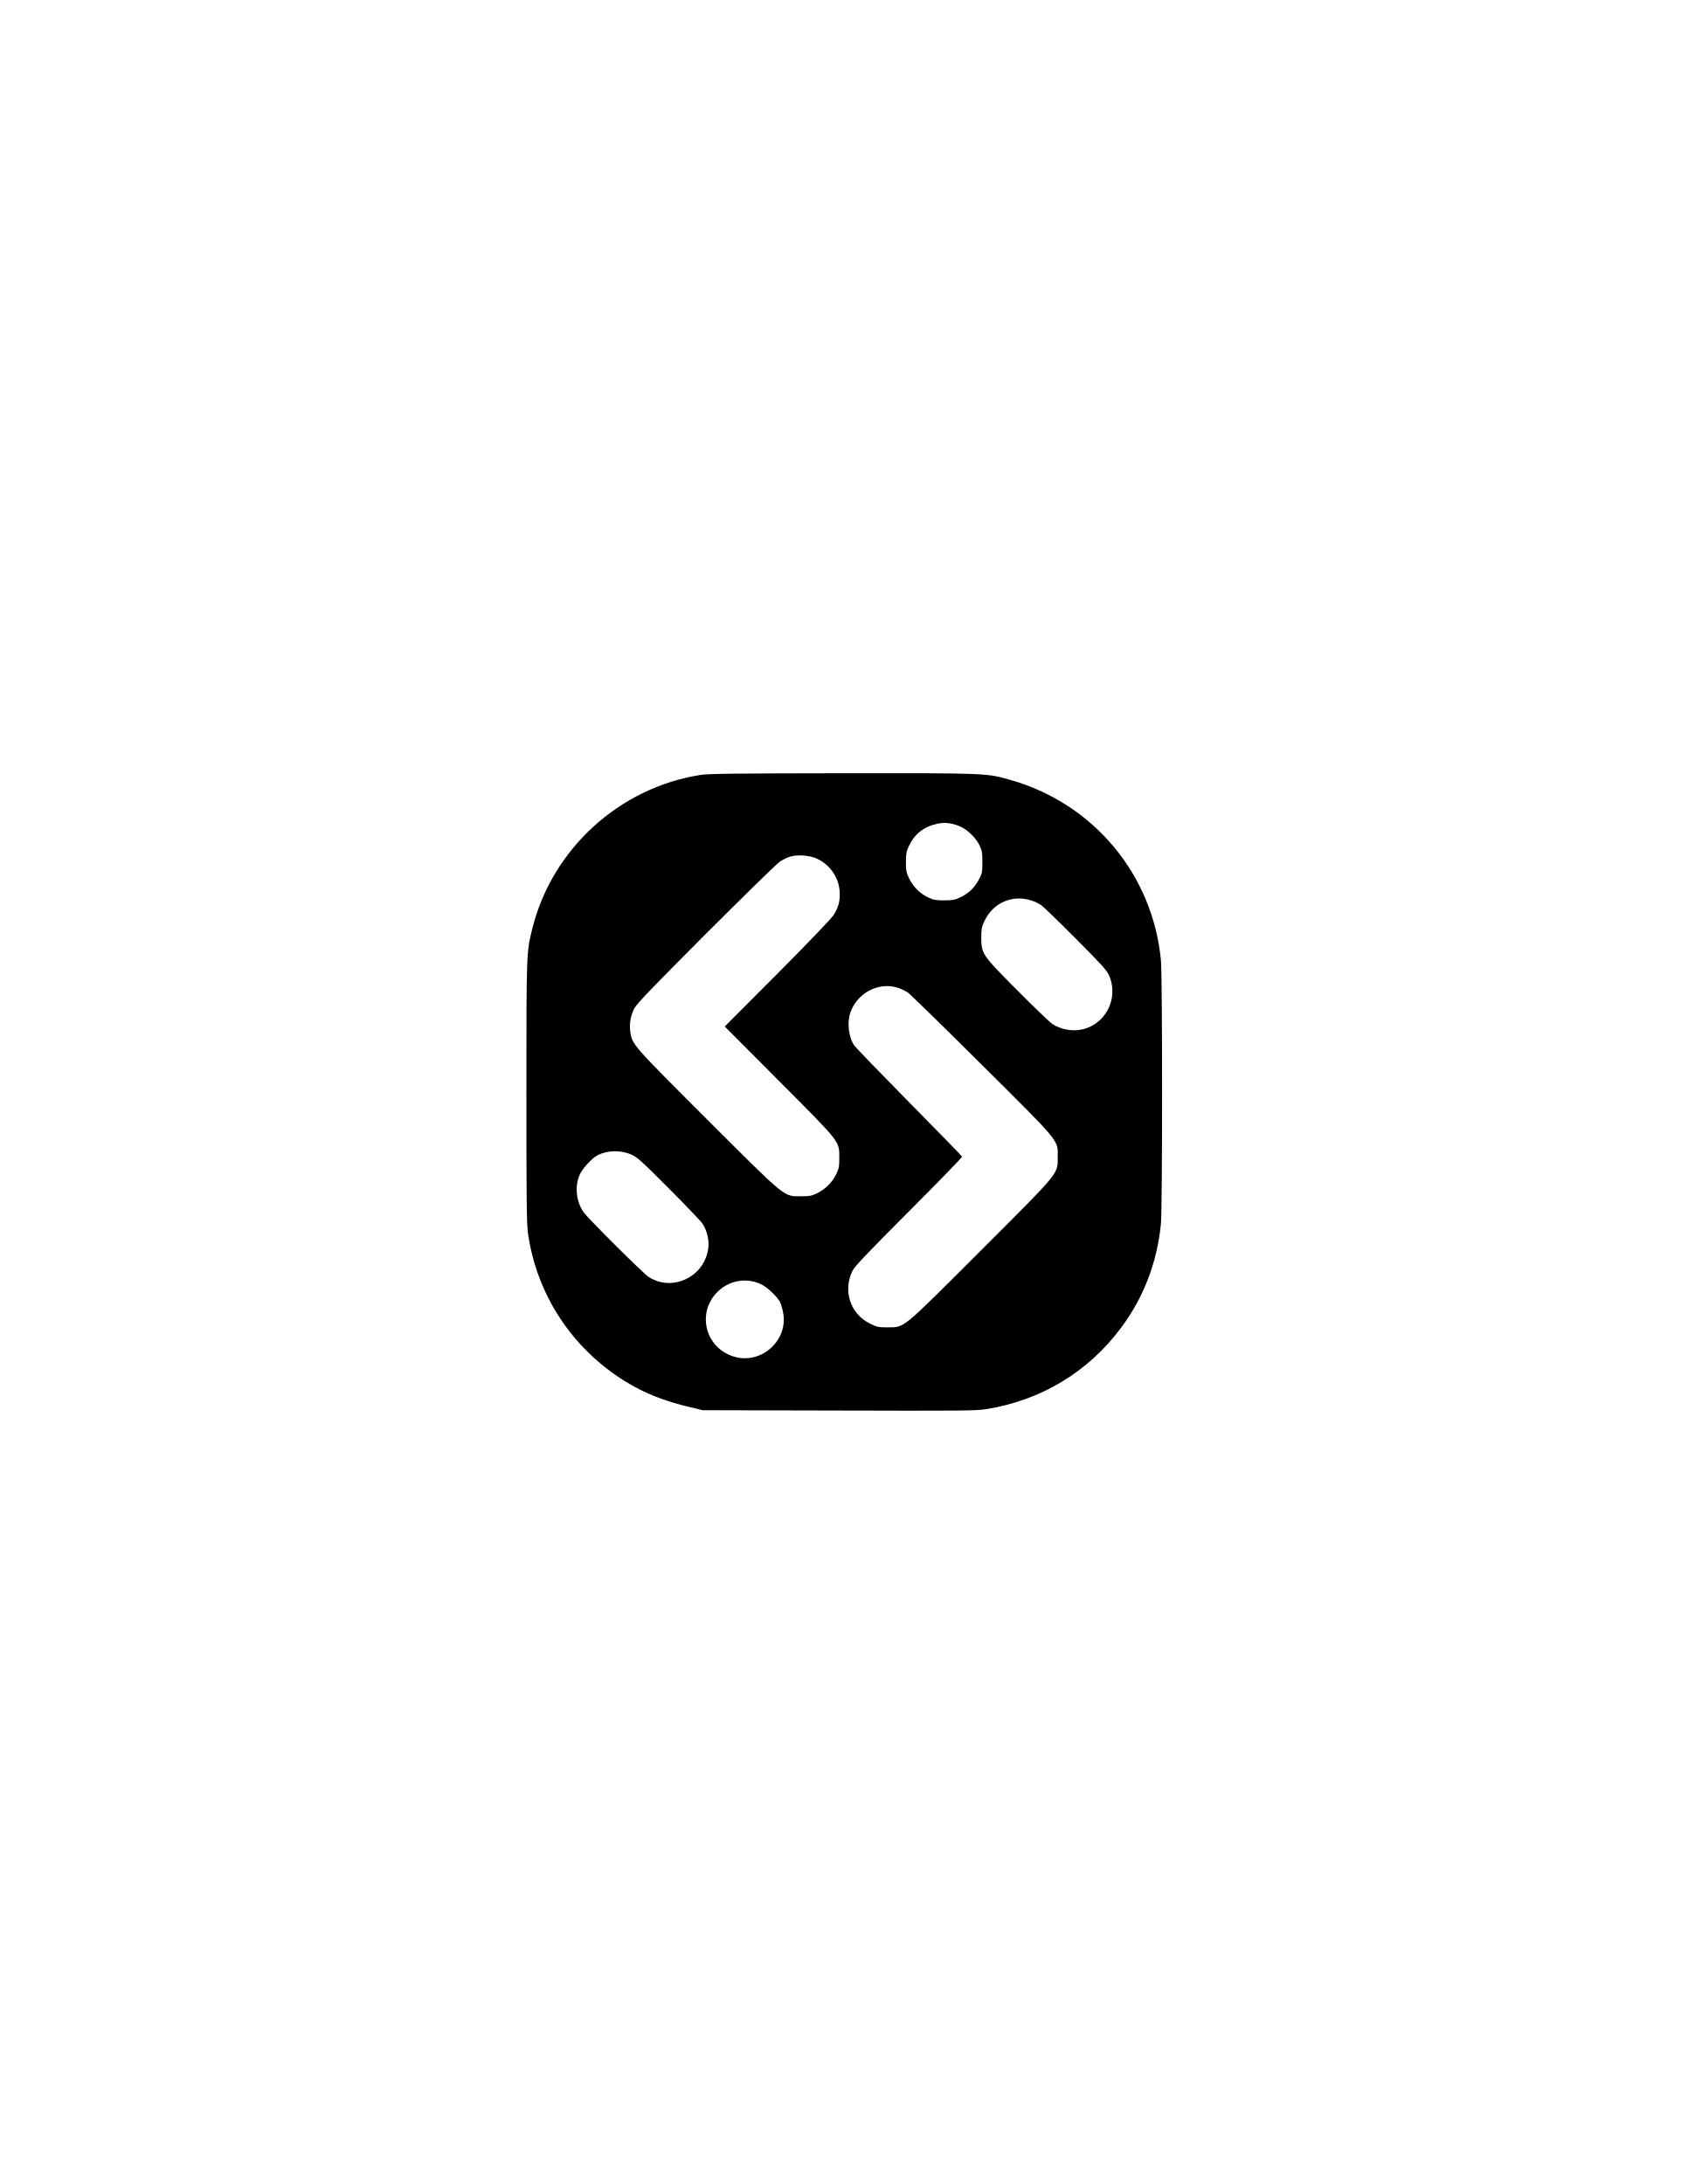
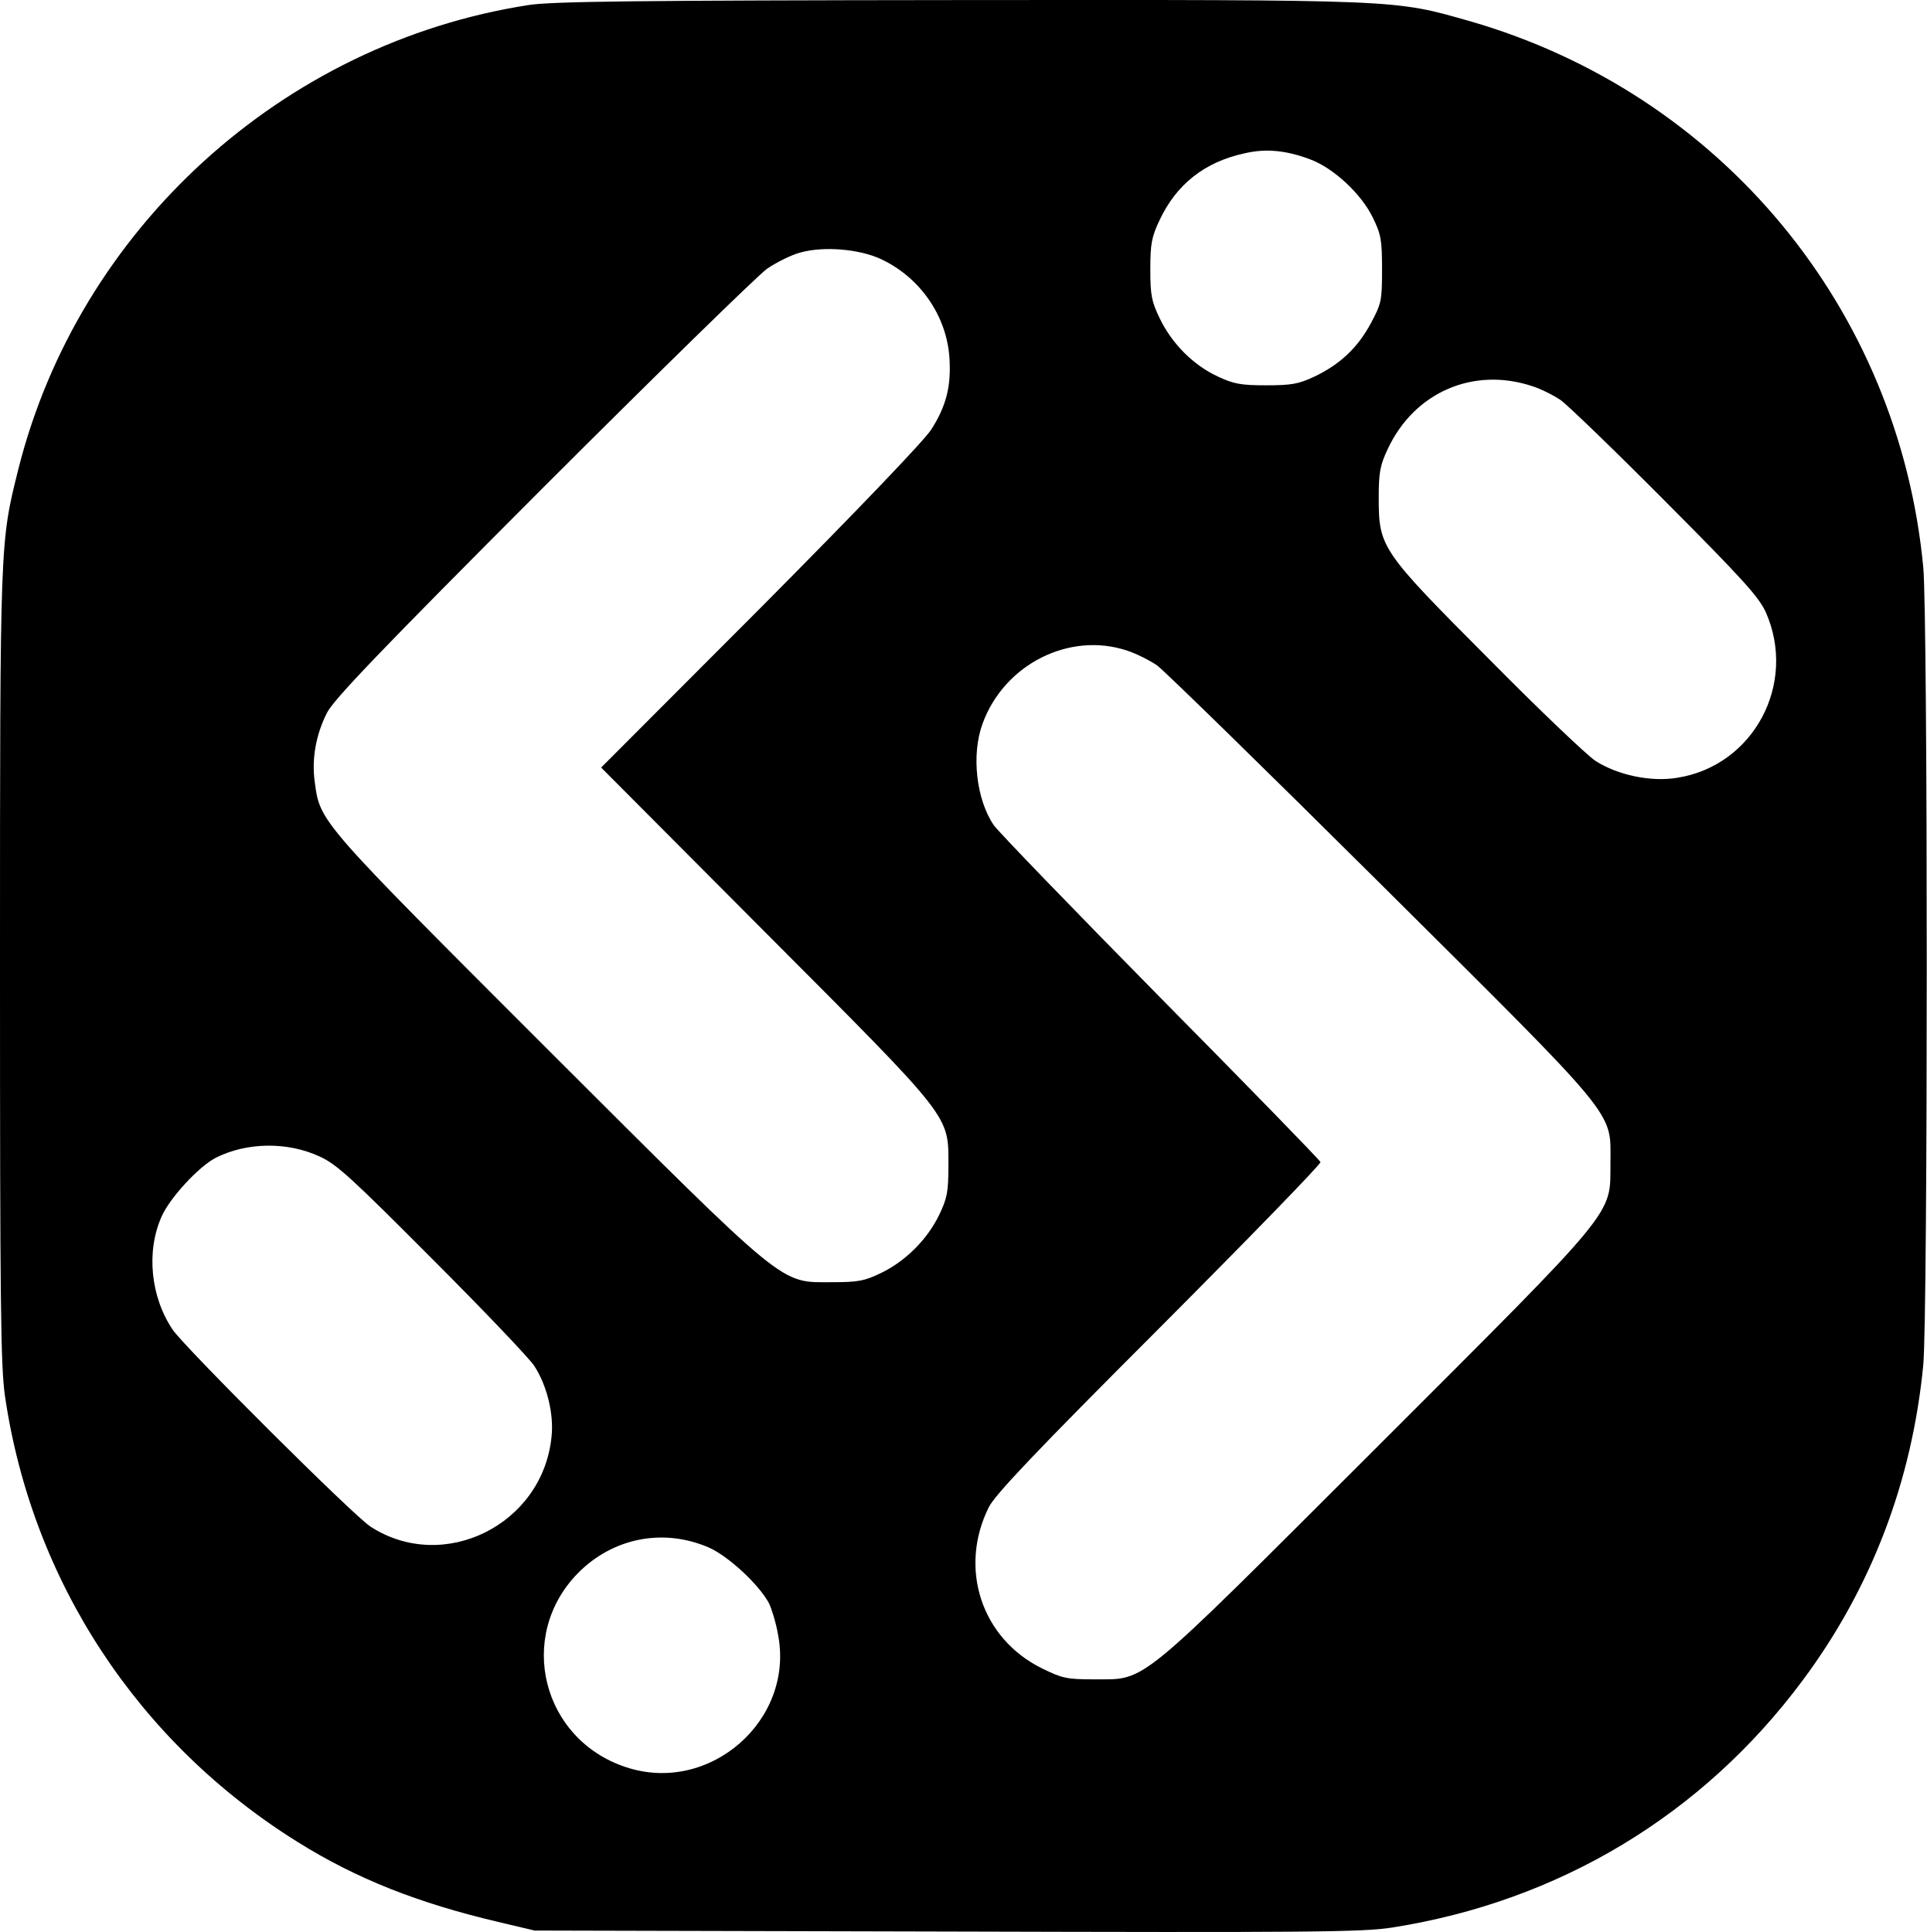
- <svg xmlns="http://www.w3.org/2000/svg" version="1.0" width="1545pt" height="2000pt" viewBox="0 0 1545 2000" preserveAspectRatio="xMidYMid meet">
+ <svg xmlns="http://www.w3.org/2000/svg" version="1.0" preserveAspectRatio="xMidYMid meet" viewBox="482 708.08 582.05 583.76">
  <g transform="translate(0,2000) scale(0.1,-0.1)" fill="#000000" stroke="none">
    <path d="M6417 12904 c-744 -115 -1360 -677 -1542 -1404 -55 -221 -55 -210 -55 -1500 0 -1023 2 -1208 15 -1299 82 -560 402 -1047 885 -1348 178 -111 363 -184 605 -241 l110 -26 1245 -3 c1093 -3 1257 -2 1345 12 504 79 938 340 1240 746 208 279 331 602 365 954 14 149 14 2261 0 2410 -74 783 -613 1432 -1369 1650 -232 66 -200 65 -1544 64 -971 -1 -1229 -4 -1300 -15z m2360 -466 c71 -26 155 -104 190 -176 25 -51 28 -68 28 -157 0 -95 -2 -103 -34 -163 -40 -74 -93 -124 -171 -161 -47 -22 -68 -26 -145 -26 -77 0 -98 4 -147 27 -73 34 -137 98 -174 174 -25 52 -29 70 -29 149 0 77 4 98 27 147 51 110 137 178 258 204 64 15 125 9 197 -18z m-1295 -302 c117 -55 197 -170 206 -296 6 -87 -9 -147 -55 -219 -22 -34 -224 -245 -516 -539 l-481 -482 496 -498 c570 -572 553 -550 553 -707 0 -78 -4 -97 -28 -147 -36 -74 -101 -139 -175 -175 -50 -24 -68 -28 -148 -28 -160 0 -128 -27 -862 706 -687 687 -685 684 -701 804 -10 70 3 143 36 209 19 40 165 192 651 679 345 345 651 644 679 664 29 20 74 42 100 49 71 20 179 11 245 -20z m1968 -384 c25 -8 63 -27 85 -42 22 -16 165 -154 317 -307 229 -230 281 -287 302 -333 96 -216 -36 -465 -268 -501 -79 -13 -179 8 -246 51 -25 16 -170 154 -322 308 -326 327 -333 337 -333 487 0 77 4 98 27 147 80 172 259 250 438 190z m-1224 -799 c27 -9 67 -29 89 -44 22 -16 326 -313 676 -661 728 -724 694 -683 694 -843 -1 -161 28 -125 -708 -861 -733 -732 -691 -698 -852 -699 -82 0 -96 3 -157 33 -183 90 -253 302 -161 487 19 38 140 166 515 541 270 271 489 496 487 502 -2 6 -219 229 -483 496 -263 267 -490 502 -504 522 -53 78 -68 213 -34 306 65 180 263 280 438 221z m-2441 -1528 c52 -23 99 -67 342 -311 156 -156 294 -301 307 -322 38 -58 60 -146 52 -215 -27 -265 -326 -413 -546 -271 -51 32 -561 541 -598 595 -67 99 -81 236 -34 342 25 57 113 152 164 178 93 47 216 49 313 4z m1177 -1182 c60 -27 151 -112 181 -168 8 -17 21 -58 27 -93 52 -260 -207 -487 -460 -402 -253 84 -330 395 -145 585 106 108 259 138 397 78z" />
  </g>
</svg>
